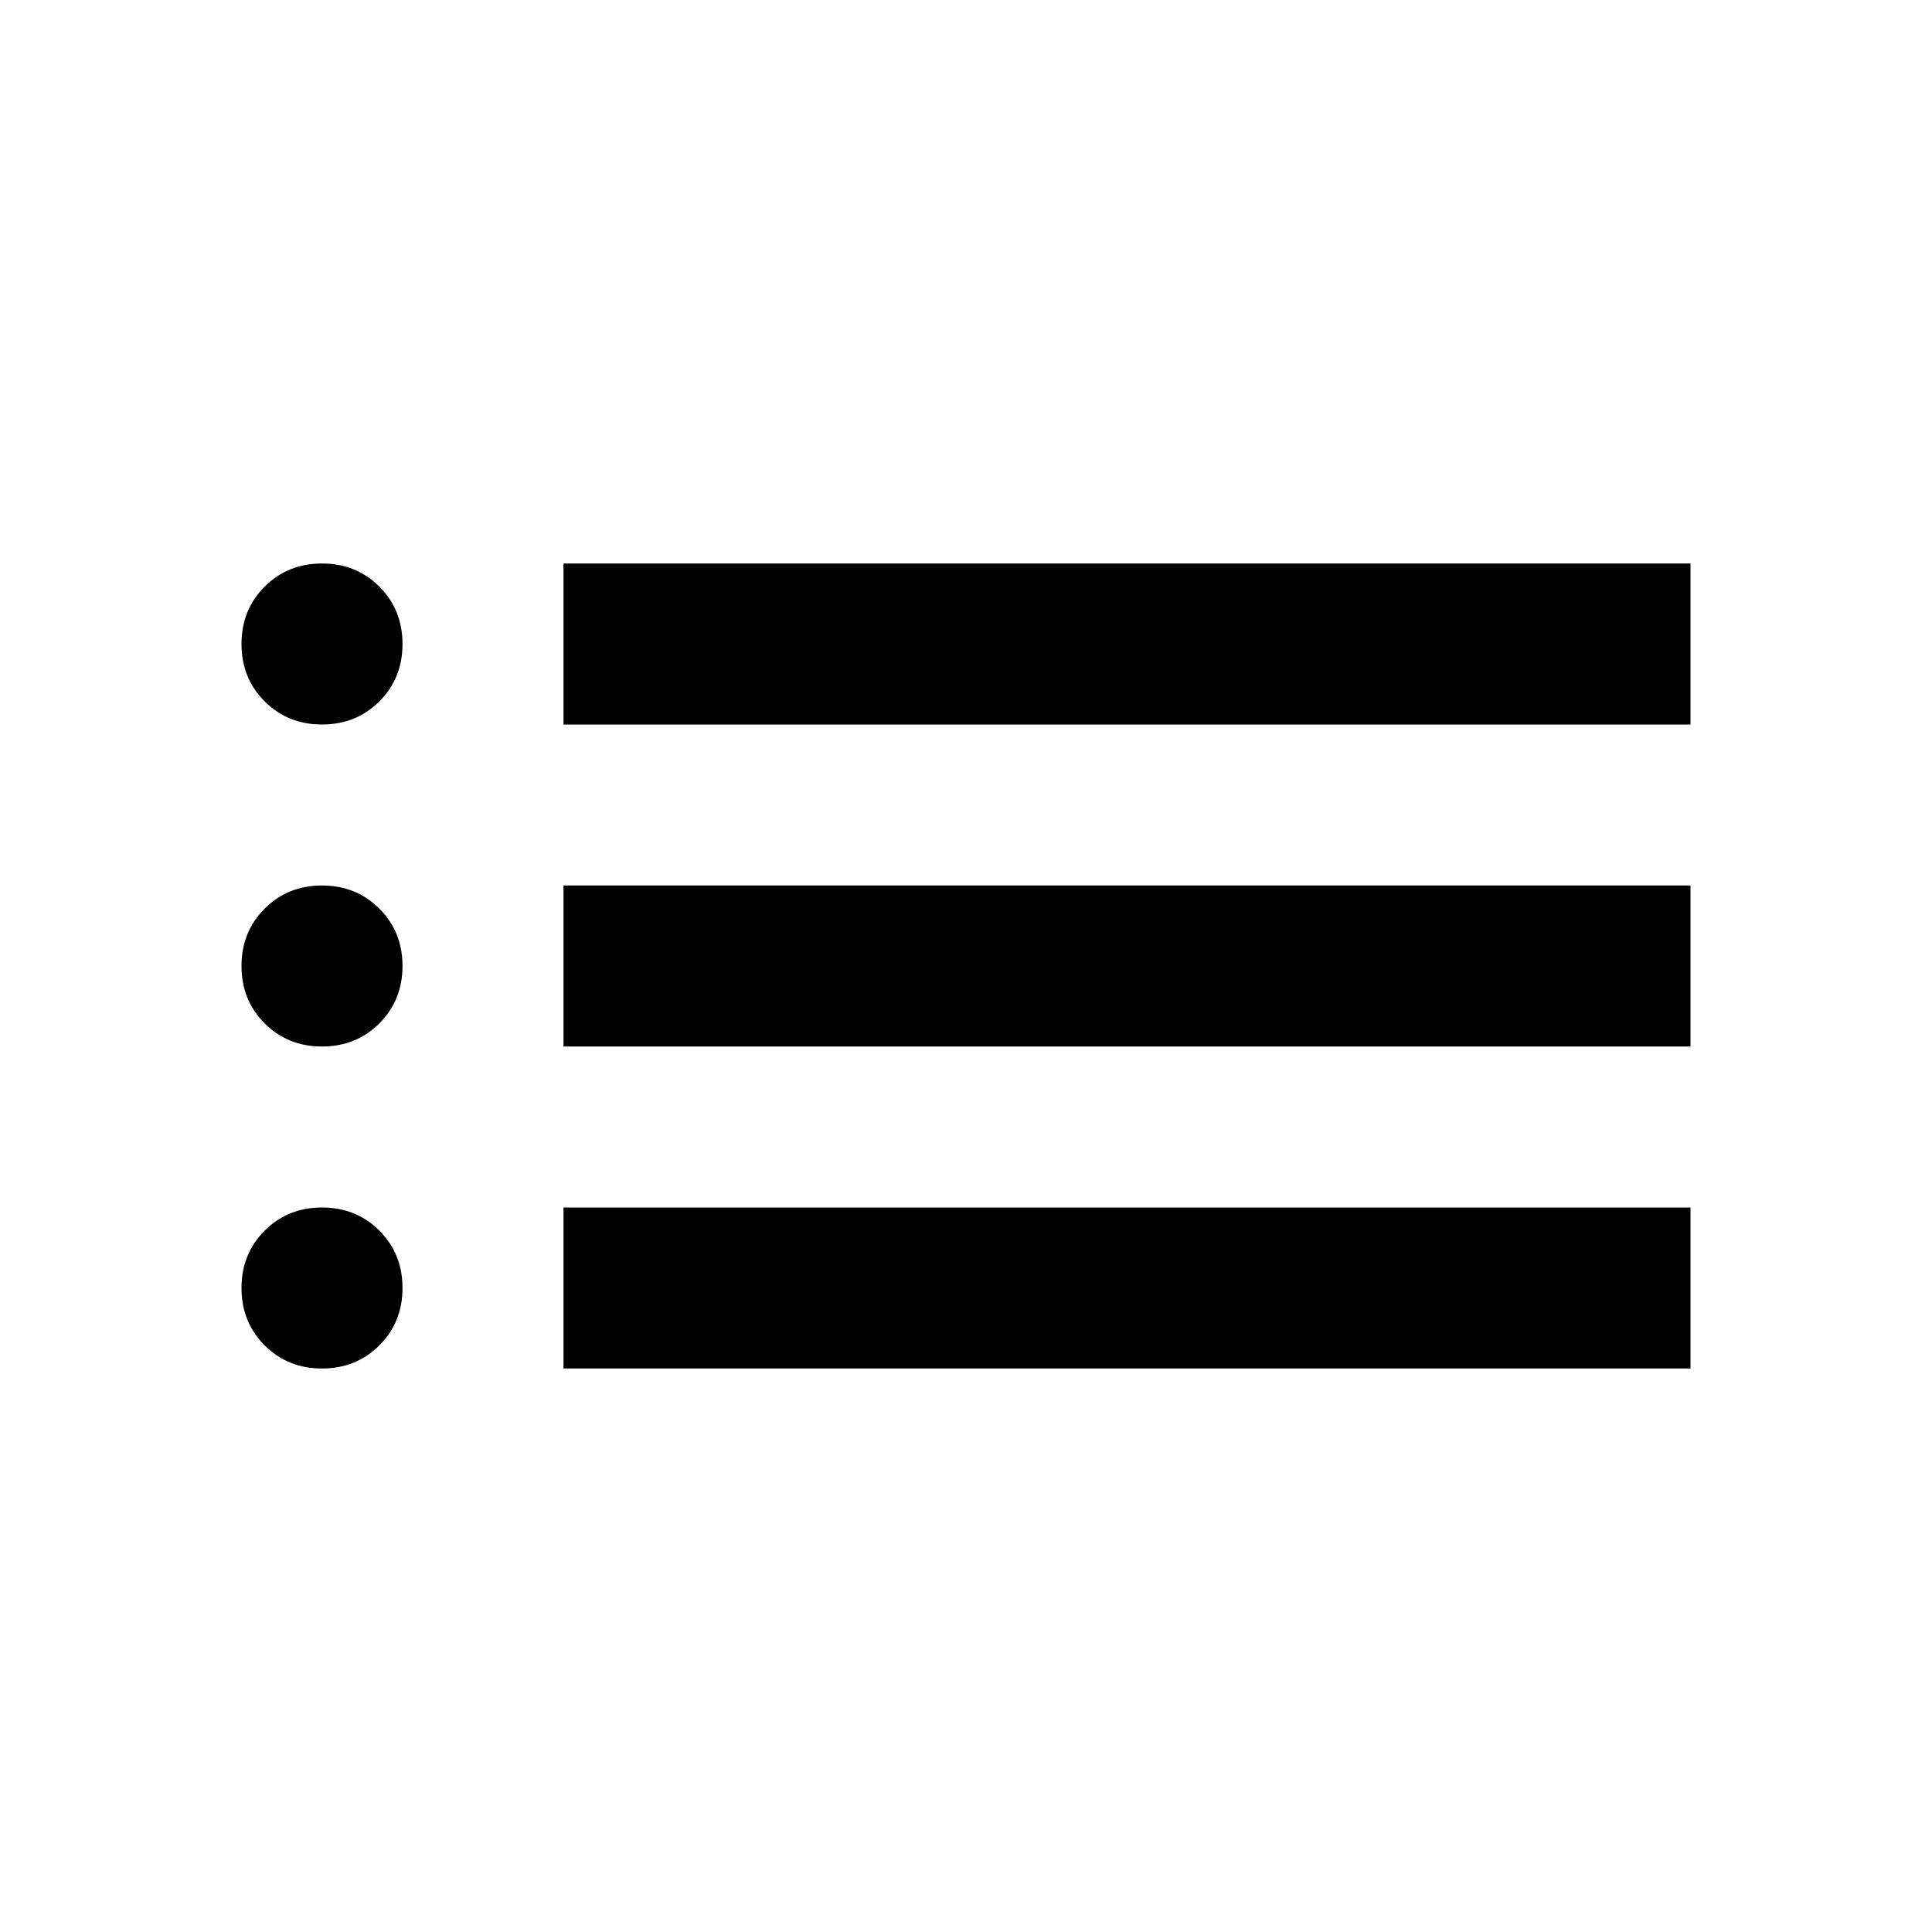
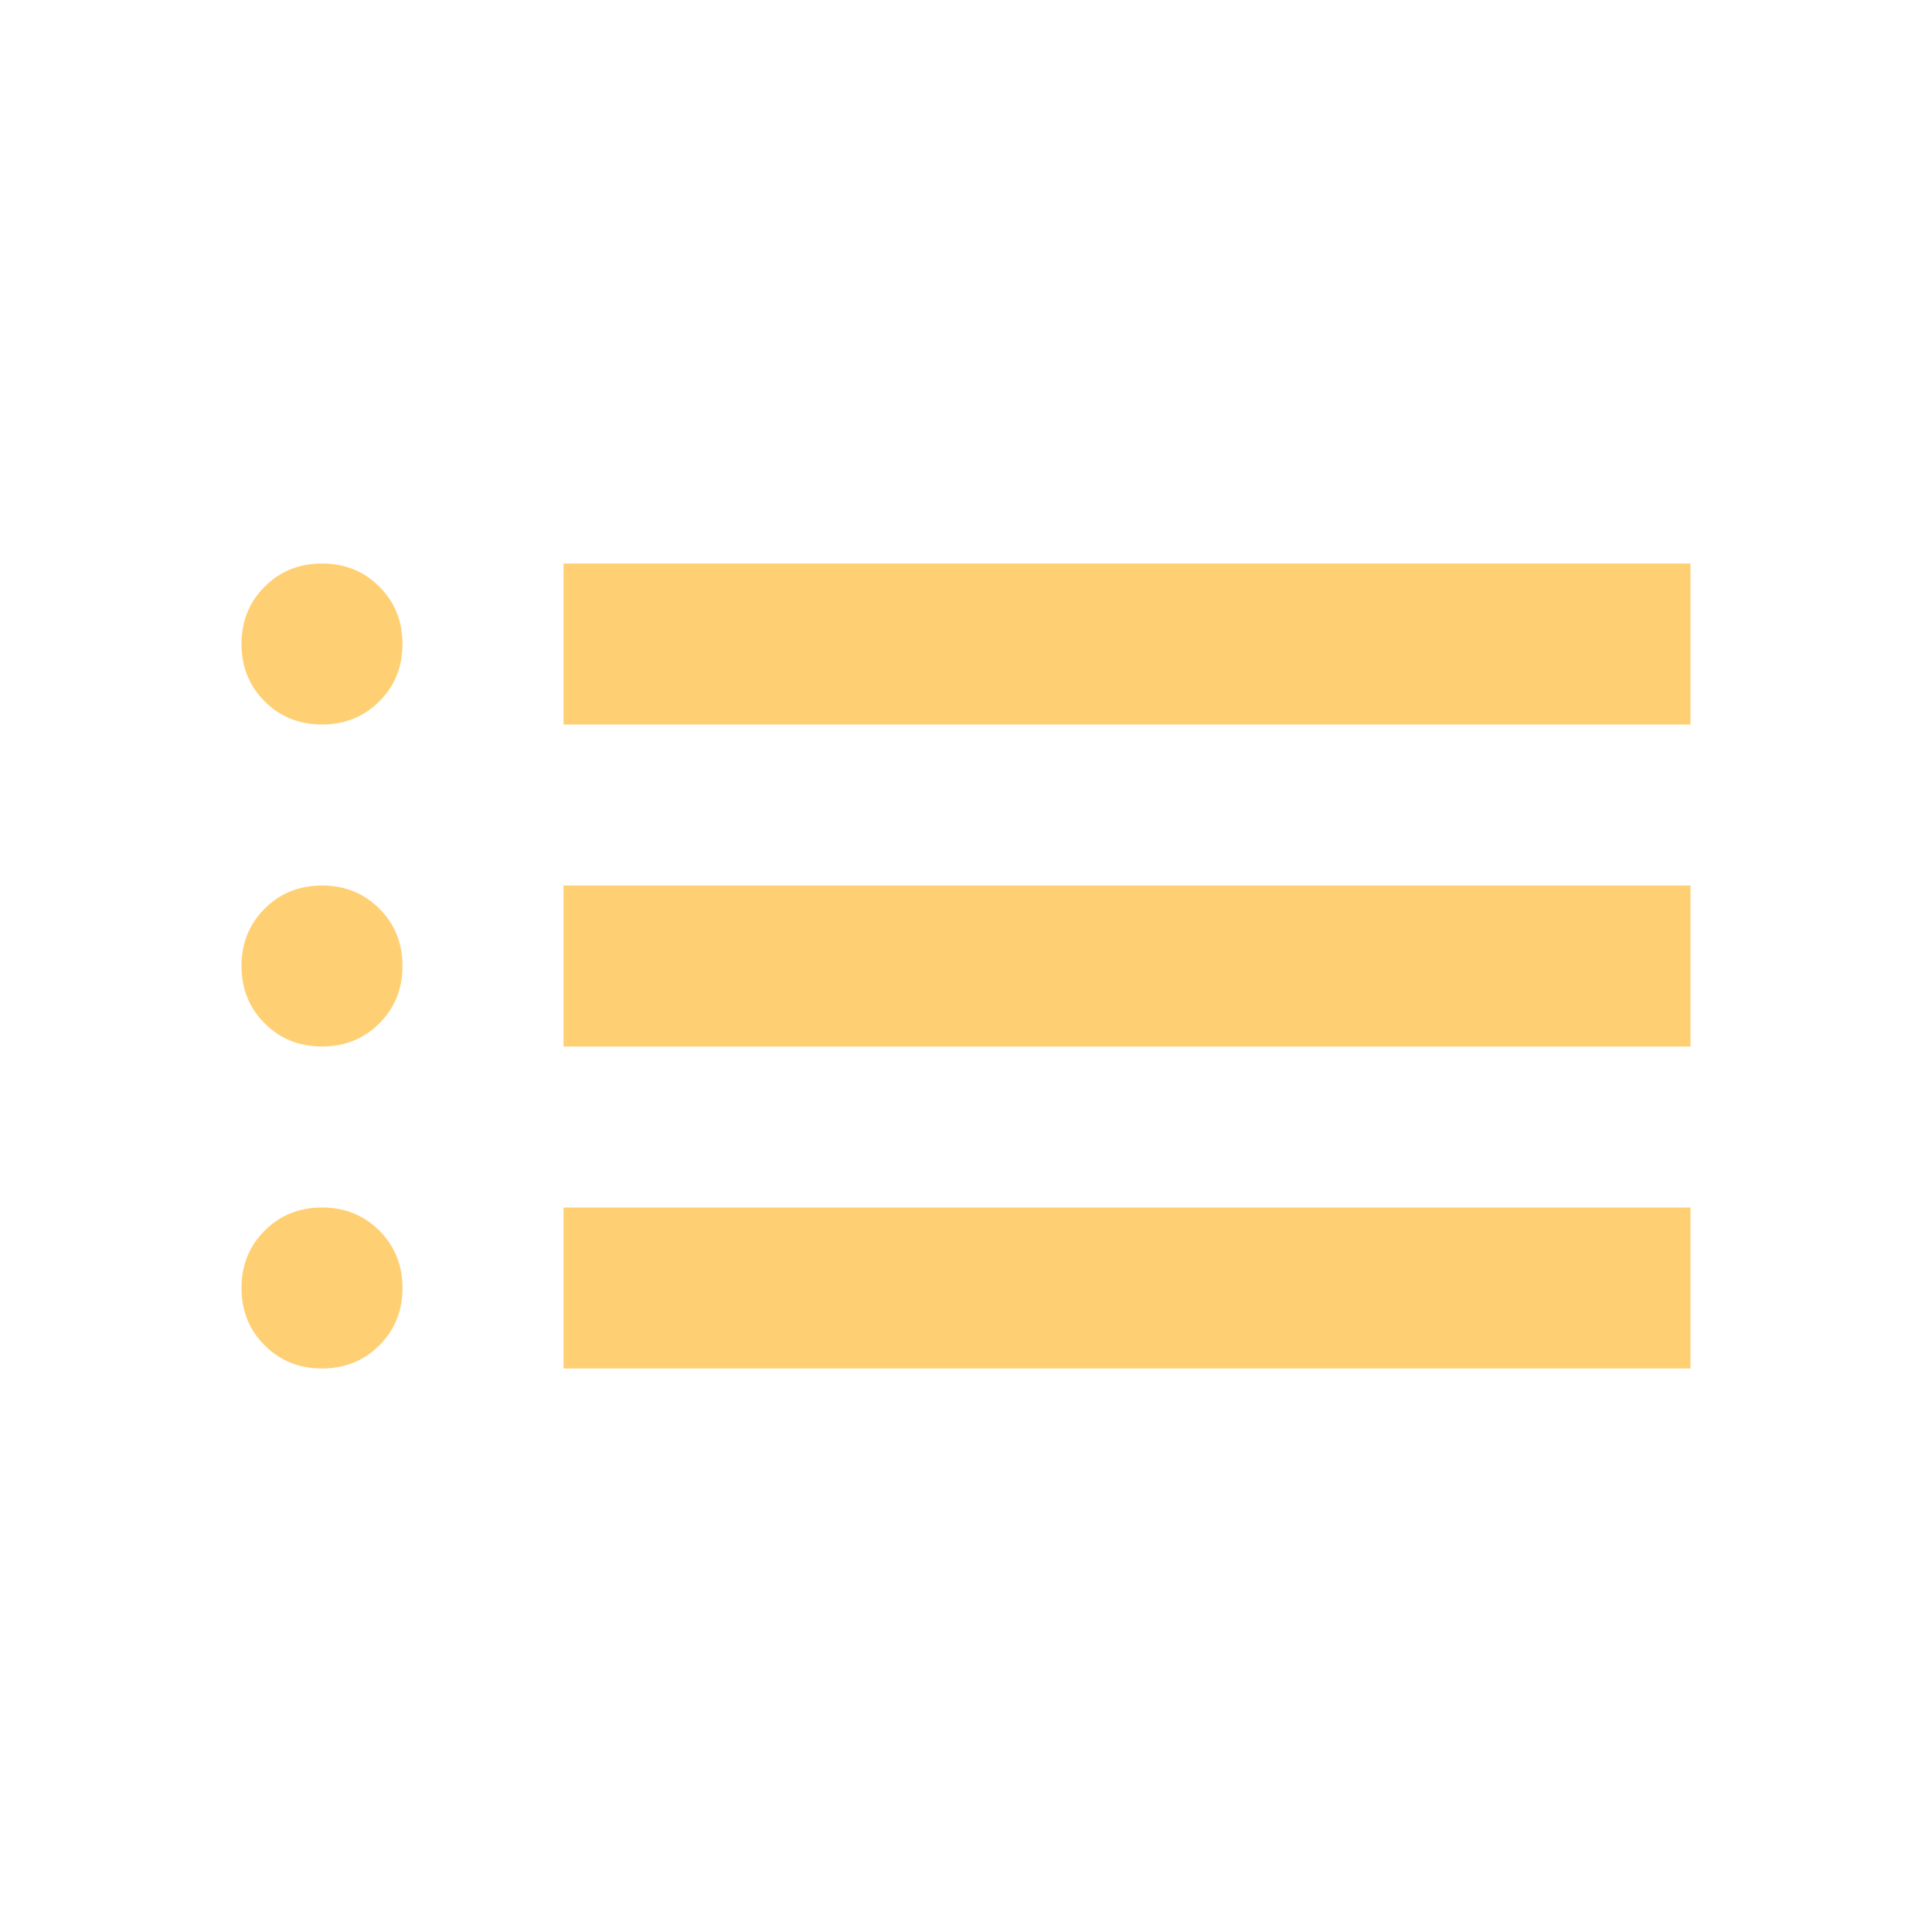
- <svg xmlns="http://www.w3.org/2000/svg" height="24" viewBox="0 -960 960 960" width="24">
+ <svg xmlns="http://www.w3.org/2000/svg" fill="#ffd073" height="24" viewBox="0 -960 960 960" width="24">
  <path d="M280-600v-80h560v80H280Zm0 160v-80h560v80H280Zm0 160v-80h560v80H280ZM160-600q-17 0-28.5-11.5T120-640q0-17 11.5-28.5T160-680q17 0 28.5 11.5T200-640q0 17-11.5 28.5T160-600Zm0 160q-17 0-28.5-11.5T120-480q0-17 11.5-28.5T160-520q17 0 28.5 11.5T200-480q0 17-11.5 28.5T160-440Zm0 160q-17 0-28.5-11.5T120-320q0-17 11.5-28.5T160-360q17 0 28.5 11.5T200-320q0 17-11.5 28.5T160-280Z" />
</svg>
